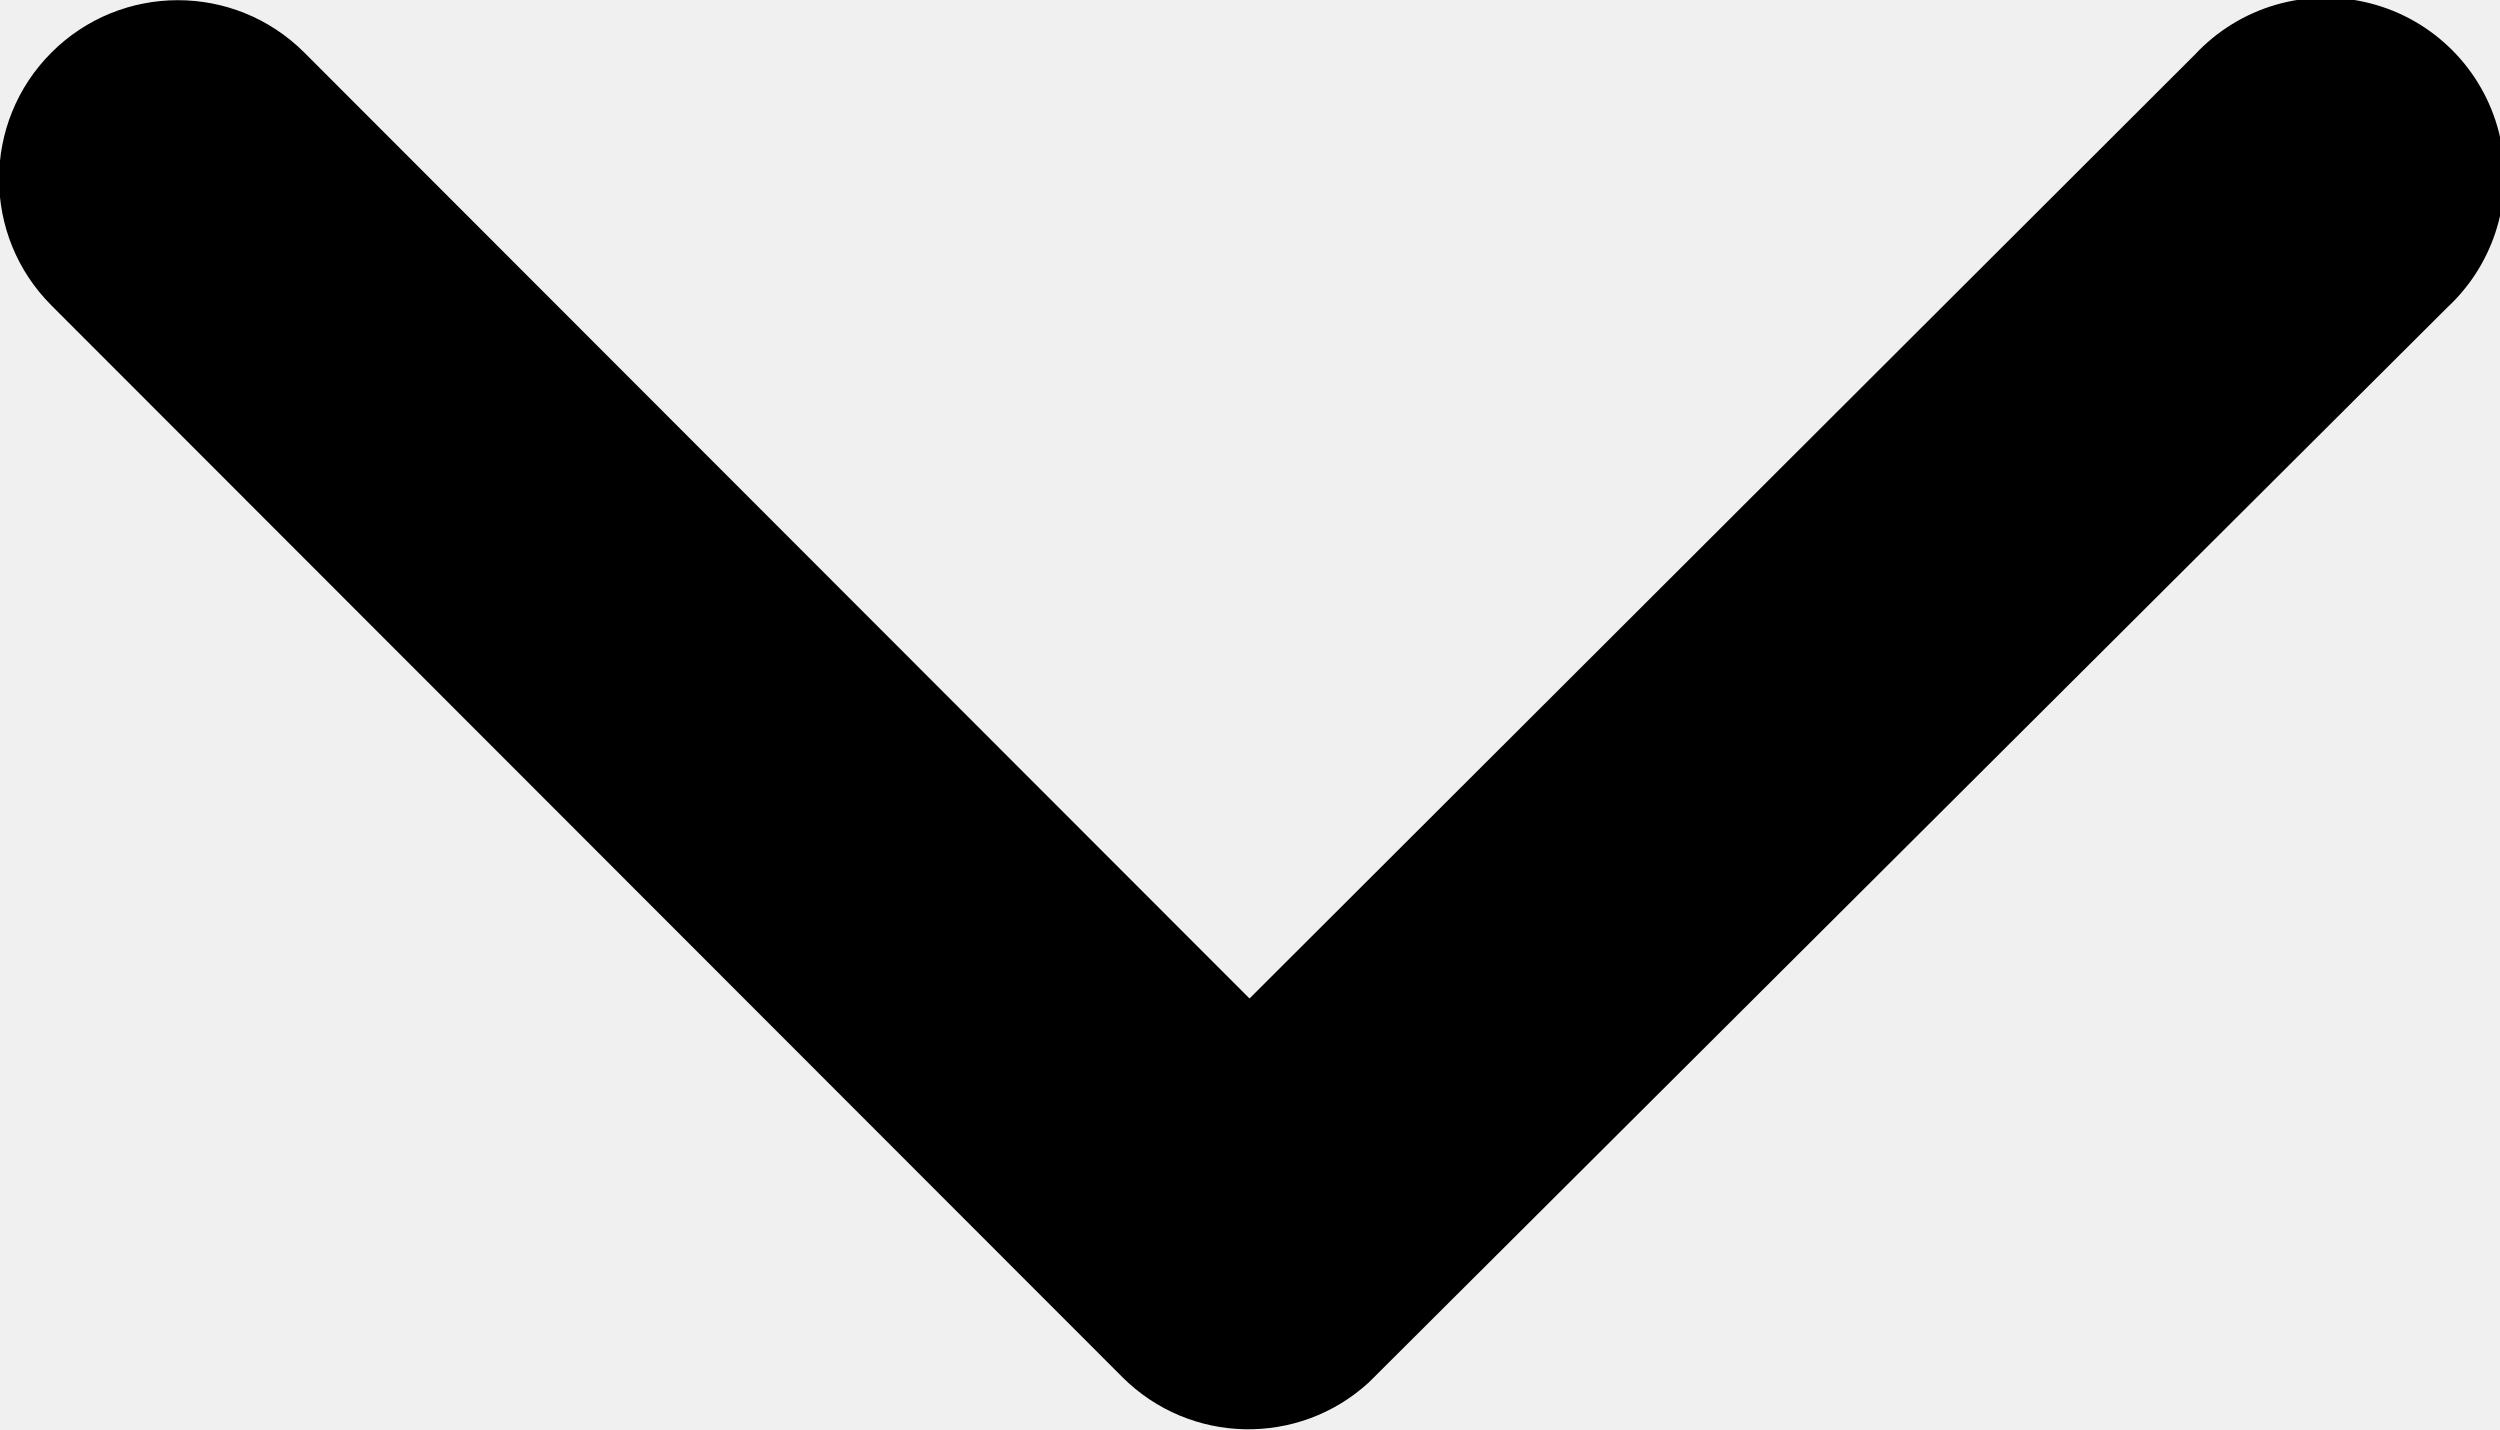
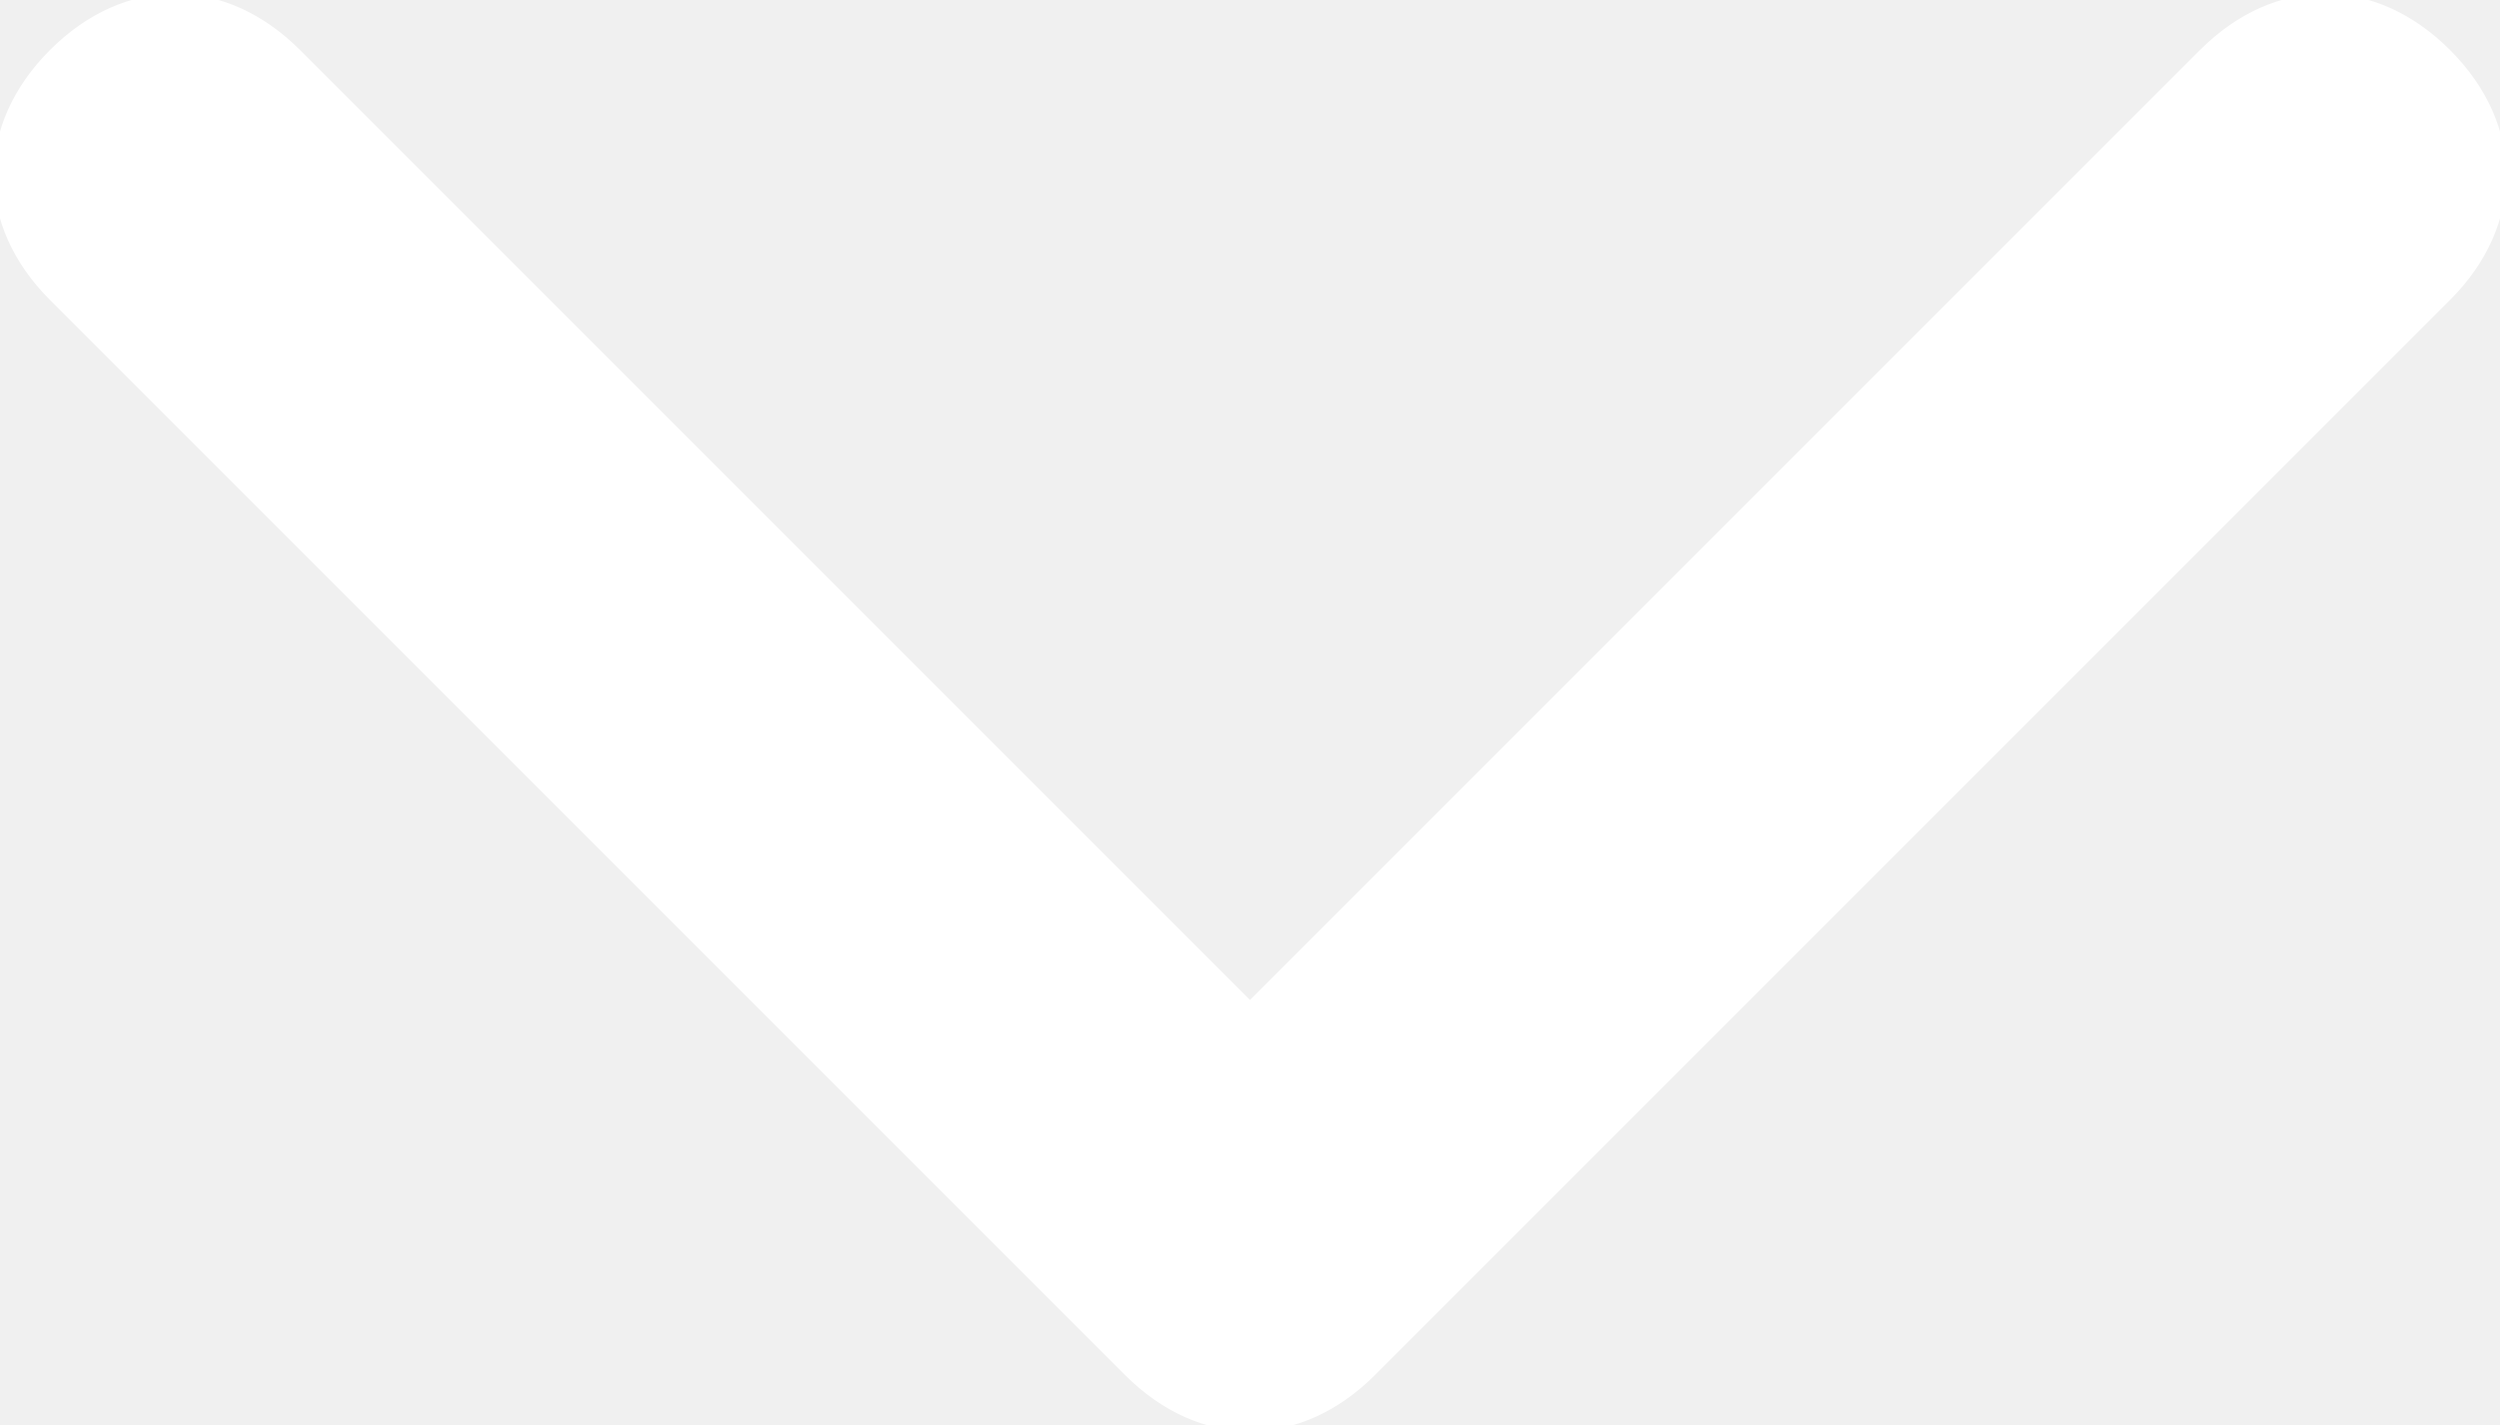
- <svg xmlns="http://www.w3.org/2000/svg" width="10" height="5.717" viewBox="0 0 10 5.717">
-   <path id="Icon_ionic-ios-arrow-back" data-name="Icon ionic-ios-arrow-back" d="M12.974,11.192l3.784-3.781A.715.715,0,0,0,15.746,6.4l-4.287,4.284a.713.713,0,0,0-.021.985l4.3,4.314a.715.715,0,1,0,1.012-1.009Z" transform="translate(-6.194 16.968) rotate(-90)" />
+ <svg xmlns="http://www.w3.org/2000/svg" version="1.1" id="Layer_1" x="0px" y="0px" viewBox="0 0 10 5.7" style="enable-background:new 0 0 10 5.7;" xml:space="preserve">
+   <style type="text/css">
+ 	.st0{fill:#FFFFFF;}
+ </style>
+   <path id="Icon_ionic-ios-arrow-back" class="st0" d="M5,4L1.2,0.2c-0.3-0.3-0.7-0.3-1,0c-0.3,0.3-0.3,0.7,0,1l4.3,4.3  c0.3,0.3,0.7,0.3,1,0l4.3-4.3c0.3-0.3,0.3-0.7,0-1s-0.7-0.3-1,0c0,0,0,0,0,0L5,4z" />
</svg>
